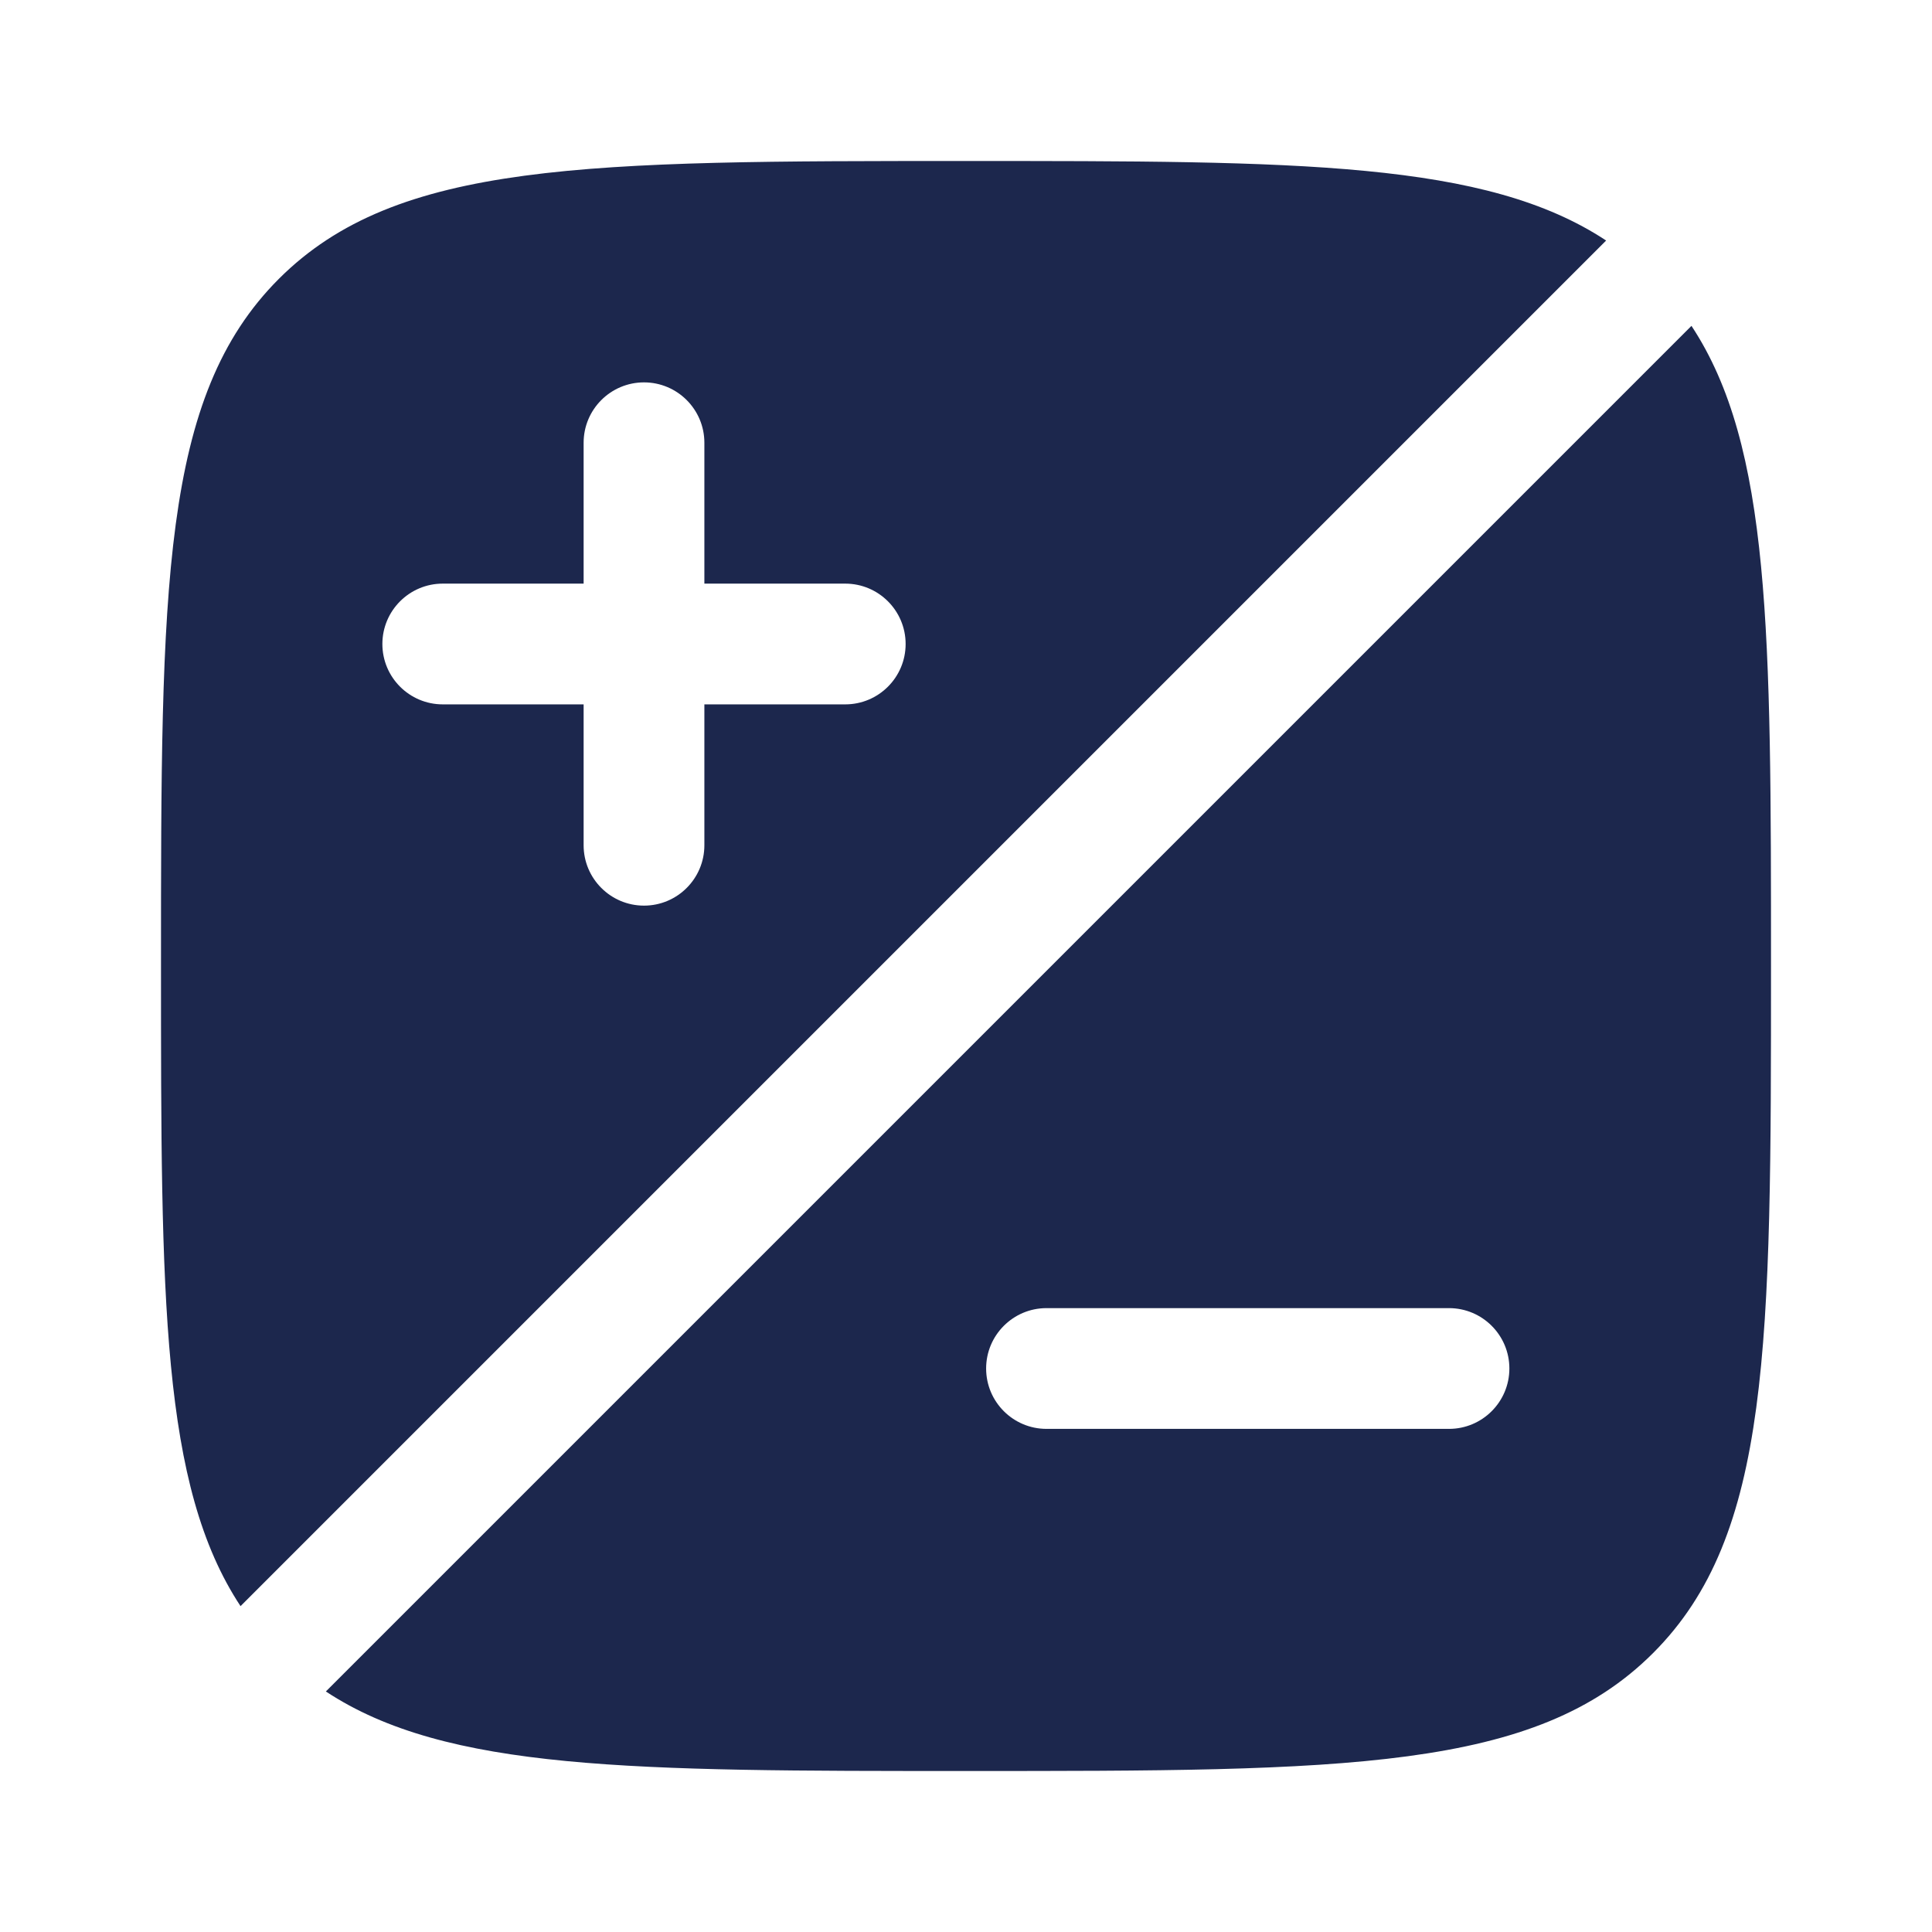
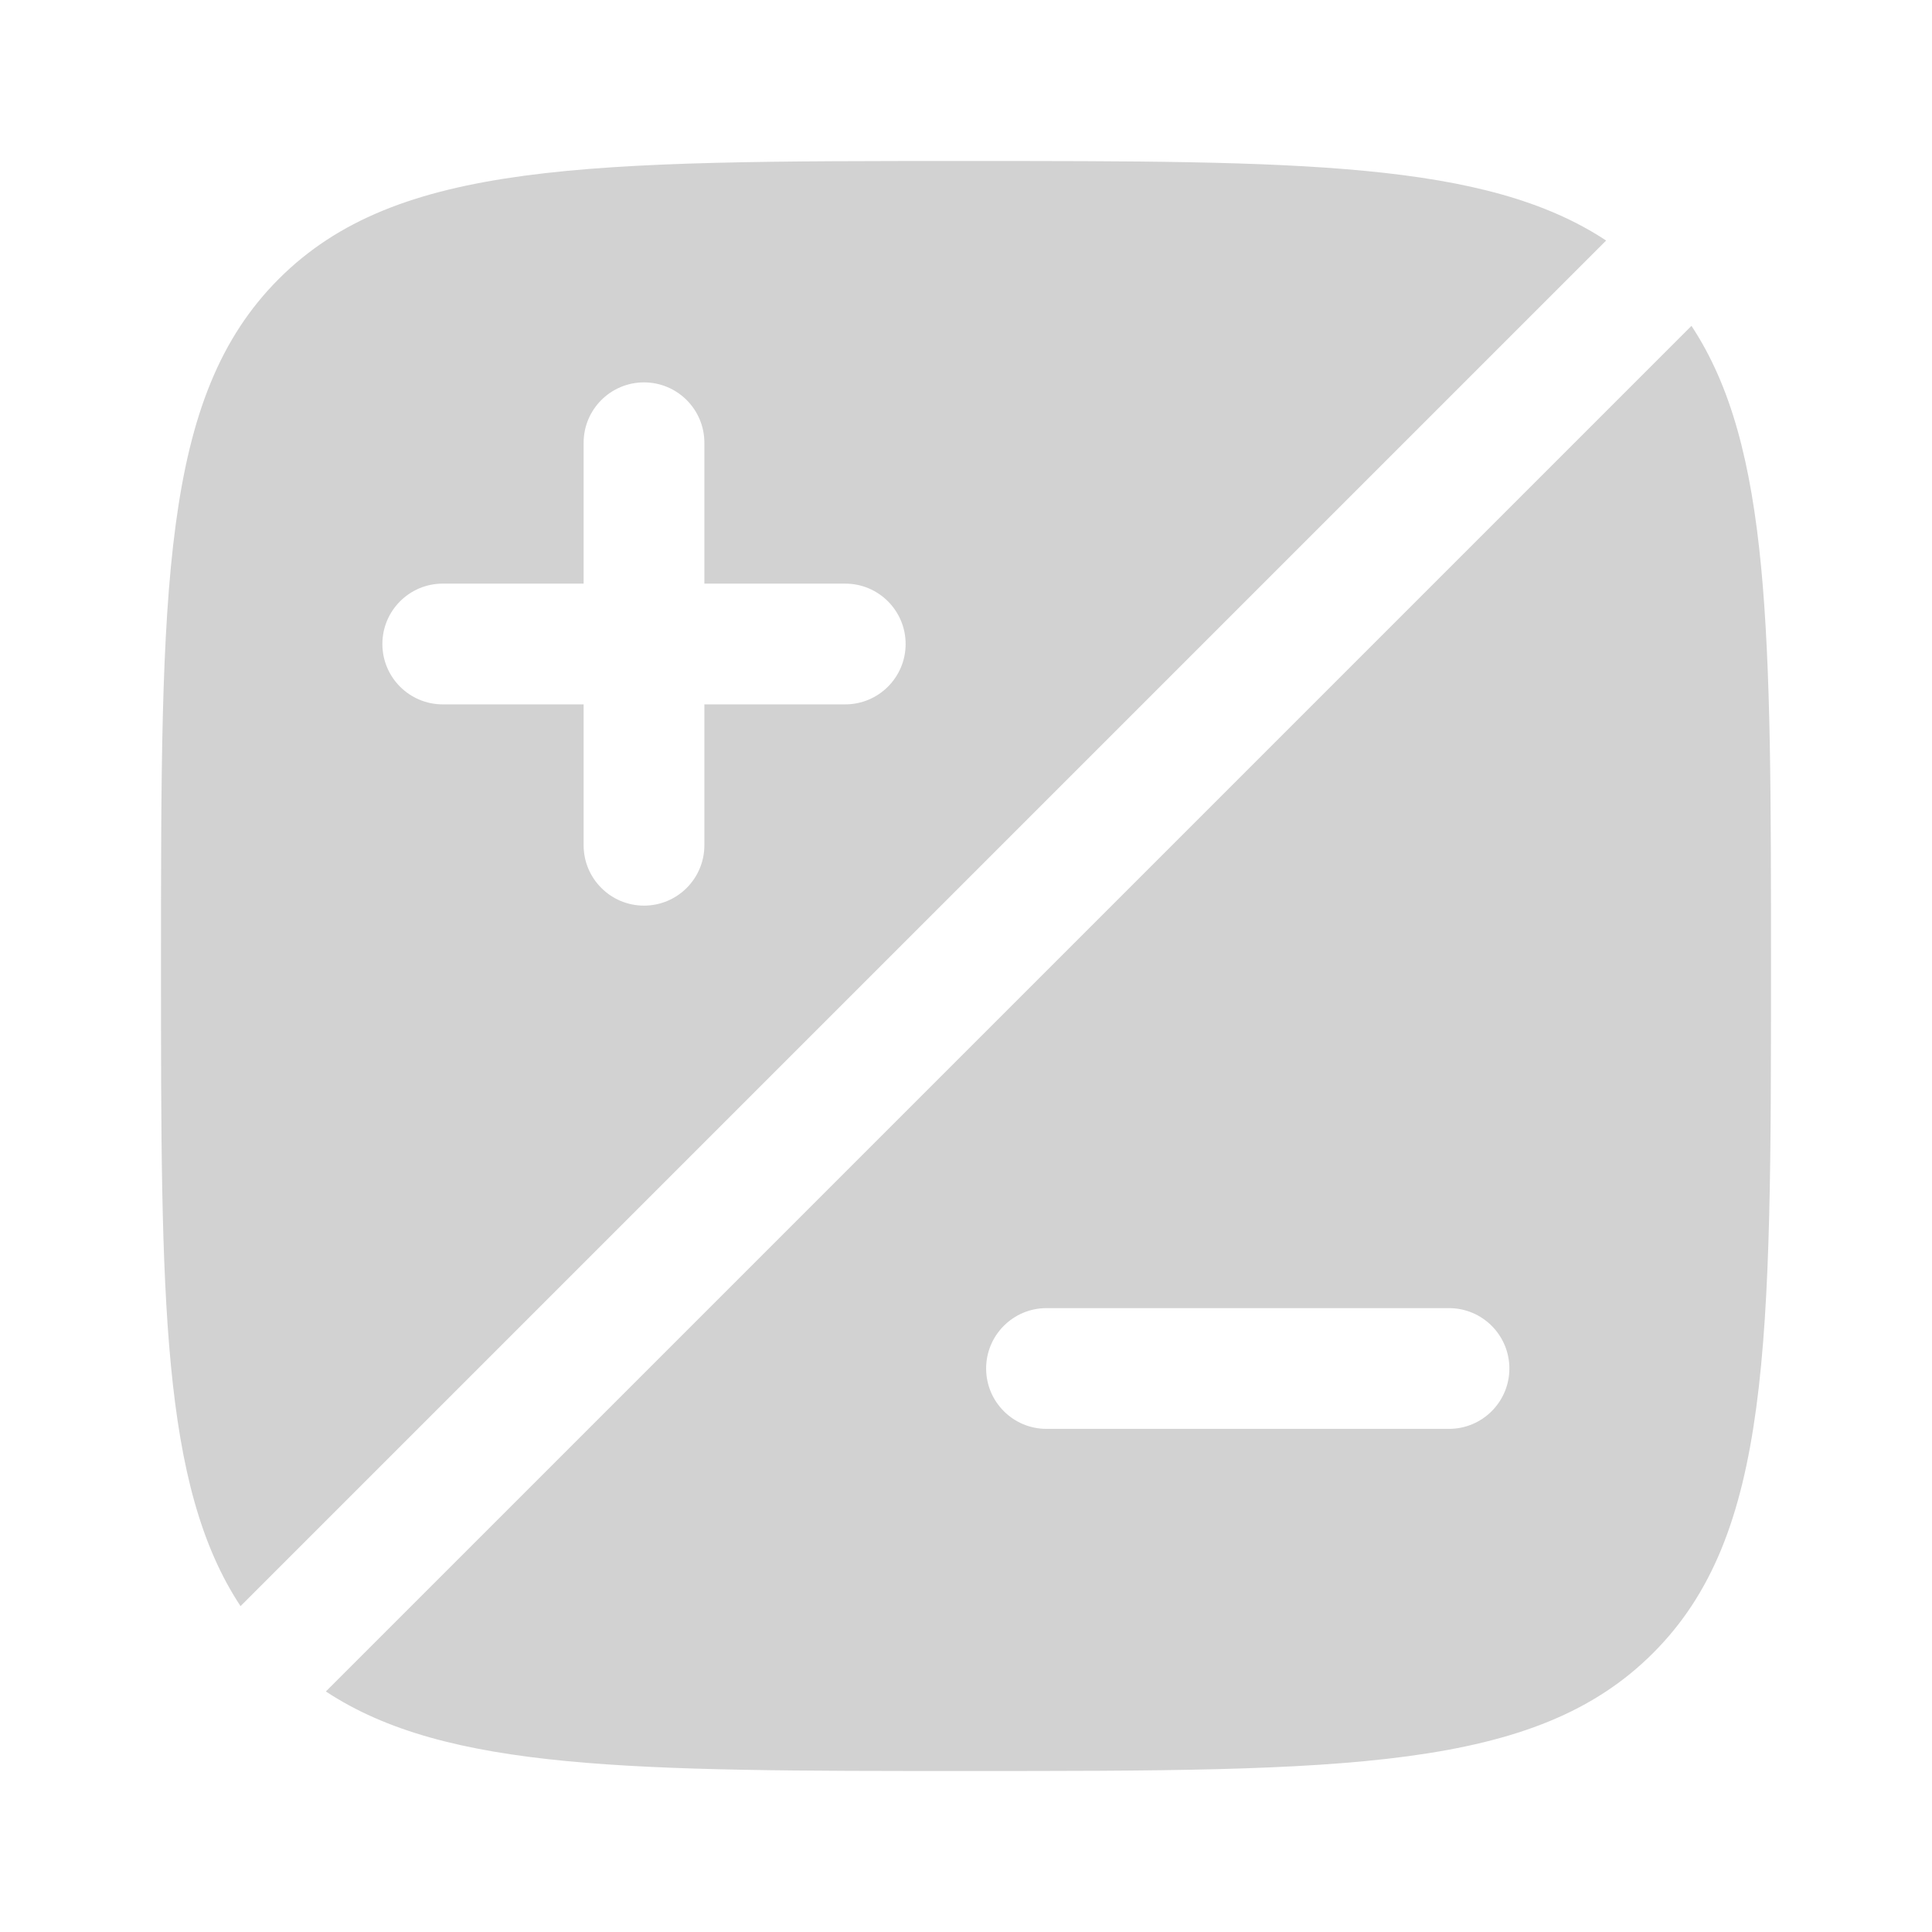
<svg xmlns="http://www.w3.org/2000/svg" width="24" height="24" viewBox="0 0 24 24" fill="none">
-   <path fill-rule="evenodd" clip-rule="evenodd" d="M22 12C22 16.714 22 19.071 20.535 20.535C19.071 22 16.714 22 12 22C7.866 22 5.545 22 4.048 21.012L21.012 4.048C22 5.545 22 7.866 22 12ZM18.75 17C18.75 17.414 18.414 17.75 18 17.75H13C12.586 17.75 12.25 17.414 12.25 17C12.25 16.586 12.586 16.25 13 16.25H18C18.414 16.25 18.75 16.586 18.75 17Z" fill="#1C274D" />
-   <path fill-rule="evenodd" clip-rule="evenodd" d="M12 2C7.286 2 4.929 2 3.464 3.464C2 4.929 2 7.286 2 12C2 16.134 2 18.455 2.988 19.952L19.952 2.988C18.455 2 16.134 2 12 2ZM8 4.75C8.414 4.75 8.75 5.086 8.75 5.5L8.75 7.25H10.5C10.914 7.25 11.25 7.586 11.25 8C11.25 8.414 10.914 8.75 10.5 8.75H8.75L8.75 10.5C8.75 10.914 8.414 11.25 8 11.25C7.586 11.25 7.25 10.914 7.25 10.5L7.25 8.75H5.5C5.086 8.75 4.75 8.414 4.75 8C4.75 7.586 5.086 7.25 5.5 7.25H7.25V5.5C7.25 5.086 7.586 4.75 8 4.75Z" fill="#1C274D" />
+   <path fill-rule="evenodd" clip-rule="evenodd" d="M22 12C22 16.714 22 19.071 20.535 20.535C19.071 22 16.714 22 12 22C7.866 22 5.545 22 4.048 21.012L21.012 4.048C22 5.545 22 7.866 22 12ZM18.75 17C18.75 17.414 18.414 17.75 18 17.75H13C12.586 17.75 12.25 17.414 12.25 17C12.25 16.586 12.586 16.25 13 16.25H18C18.414 16.25 18.75 16.586 18.75 17Z" fill="#d2d2d2" />
+   <path fill-rule="evenodd" clip-rule="evenodd" d="M12 2C7.286 2 4.929 2 3.464 3.464C2 4.929 2 7.286 2 12C2 16.134 2 18.455 2.988 19.952L19.952 2.988C18.455 2 16.134 2 12 2ZM8 4.75C8.414 4.75 8.75 5.086 8.75 5.5L8.75 7.25H10.5C10.914 7.25 11.25 7.586 11.25 8C11.25 8.414 10.914 8.75 10.5 8.75H8.75L8.75 10.5C8.75 10.914 8.414 11.25 8 11.25C7.586 11.25 7.25 10.914 7.25 10.5L7.25 8.75H5.5C5.086 8.75 4.75 8.414 4.75 8C4.75 7.586 5.086 7.25 5.5 7.25H7.25V5.5C7.25 5.086 7.586 4.75 8 4.75Z" fill="#d2d2d2" />
</svg>
